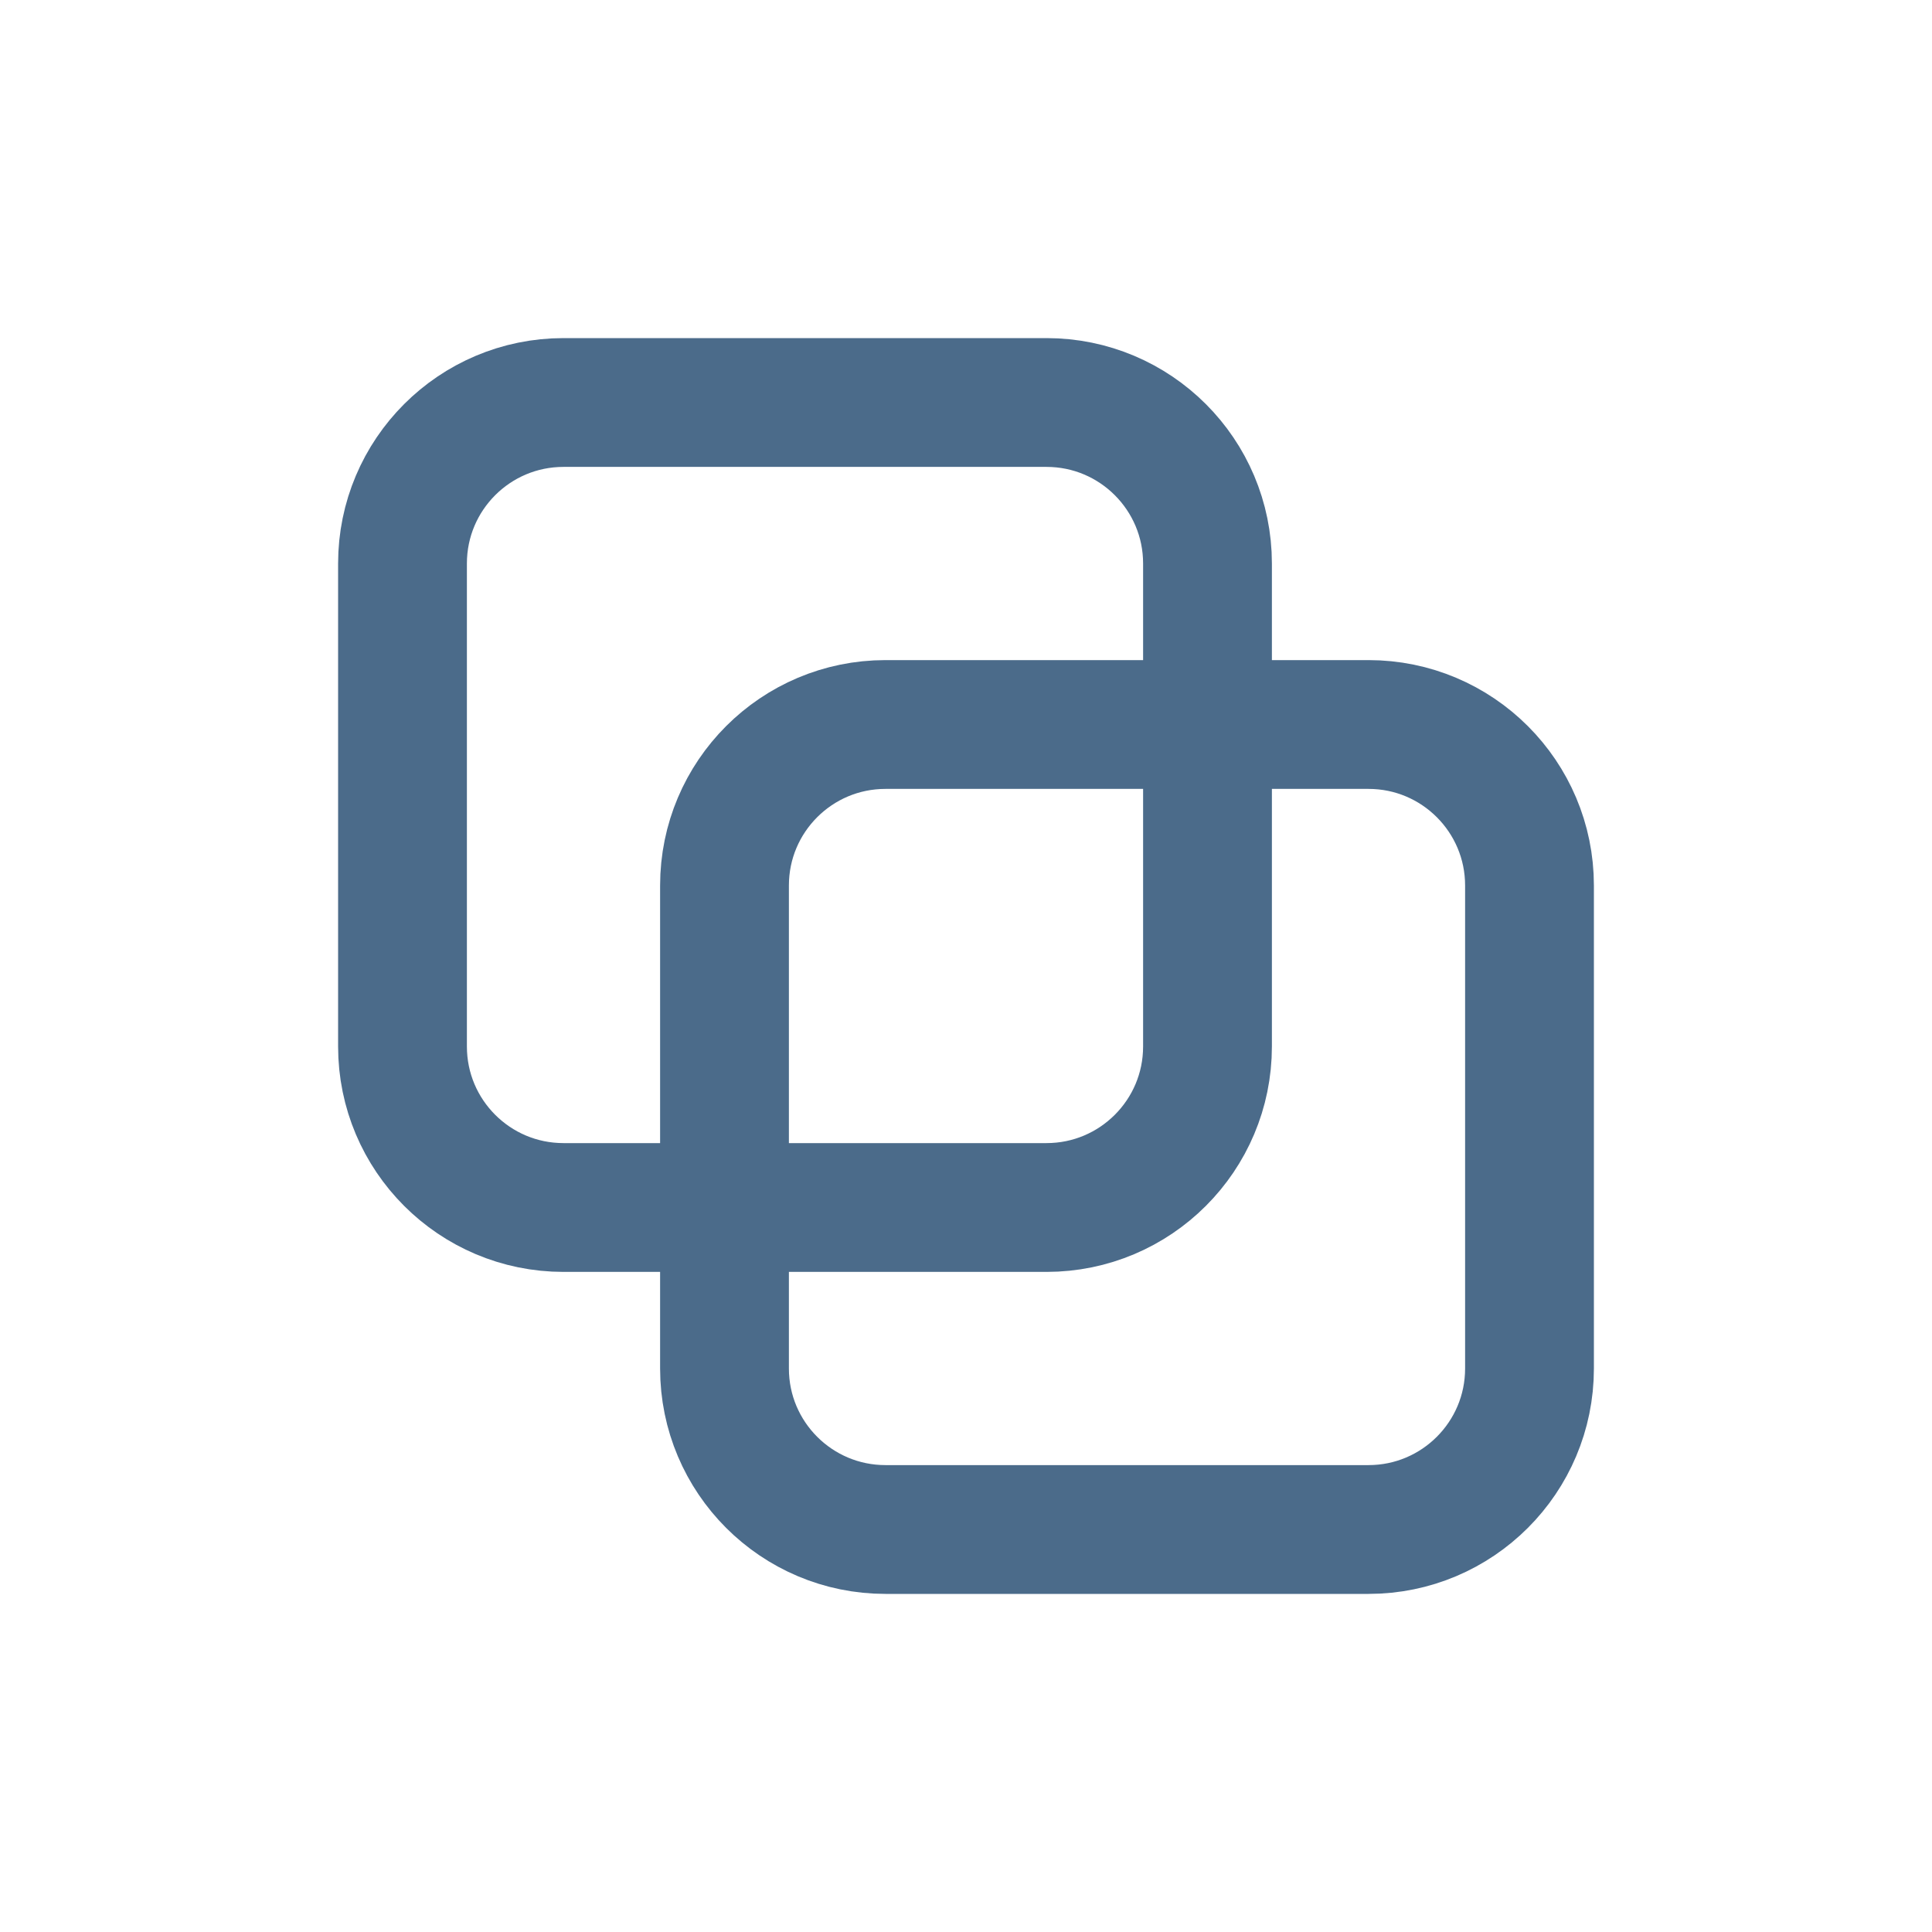
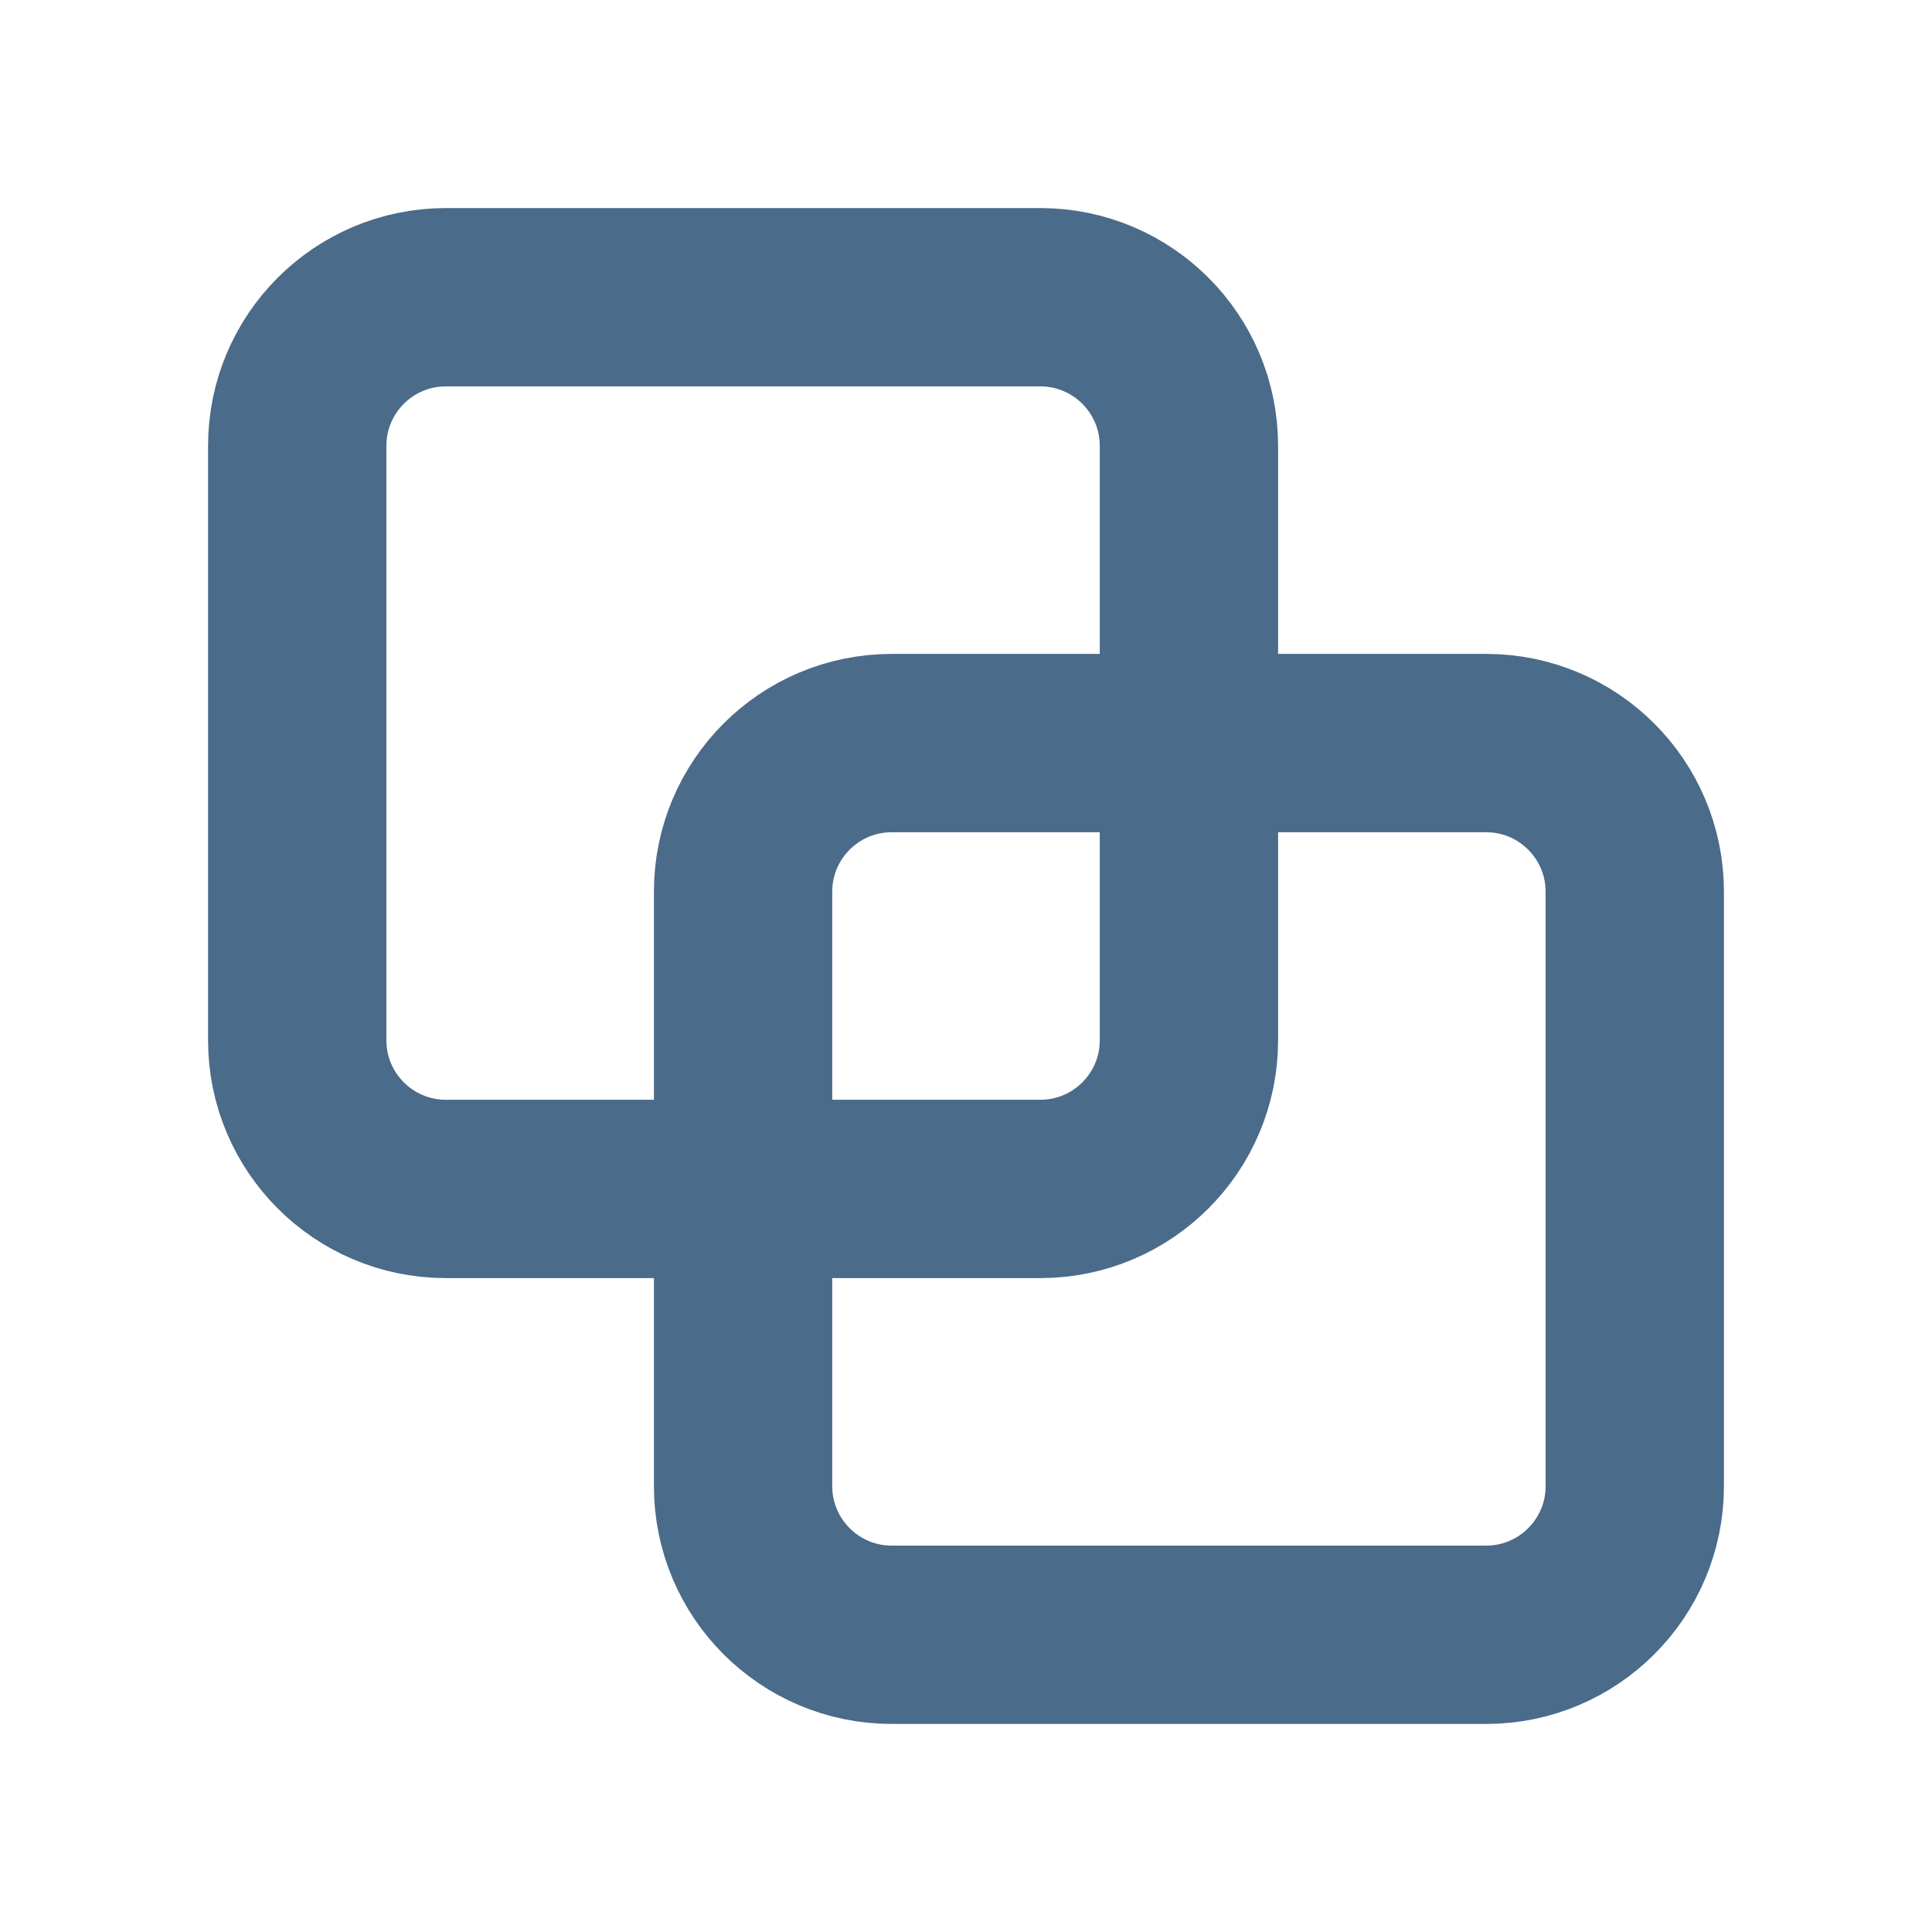
- <svg xmlns="http://www.w3.org/2000/svg" width="24" height="24" viewBox="0 0 24 24" fill="none" stroke="#4b6b8a" stroke-width="1.6" stroke-linecap="round" stroke-linejoin="round">
-   <rect x="9" y="9" width="10" height="10" rx="2" />
-   <rect x="5" y="5" width="10" height="10" rx="2" />
+ <svg xmlns="http://www.w3.org/2000/svg" width="13" height="13" viewBox="0 0 13 13" fill="none" stroke="#4b6b8a" stroke-width="1.2" stroke-linecap="round" stroke-linejoin="round">
+   <rect x="5" y="5" width="6" height="6" rx="1" />
+   <rect x="2" y="2" width="6" height="6" rx="1" />
</svg>
